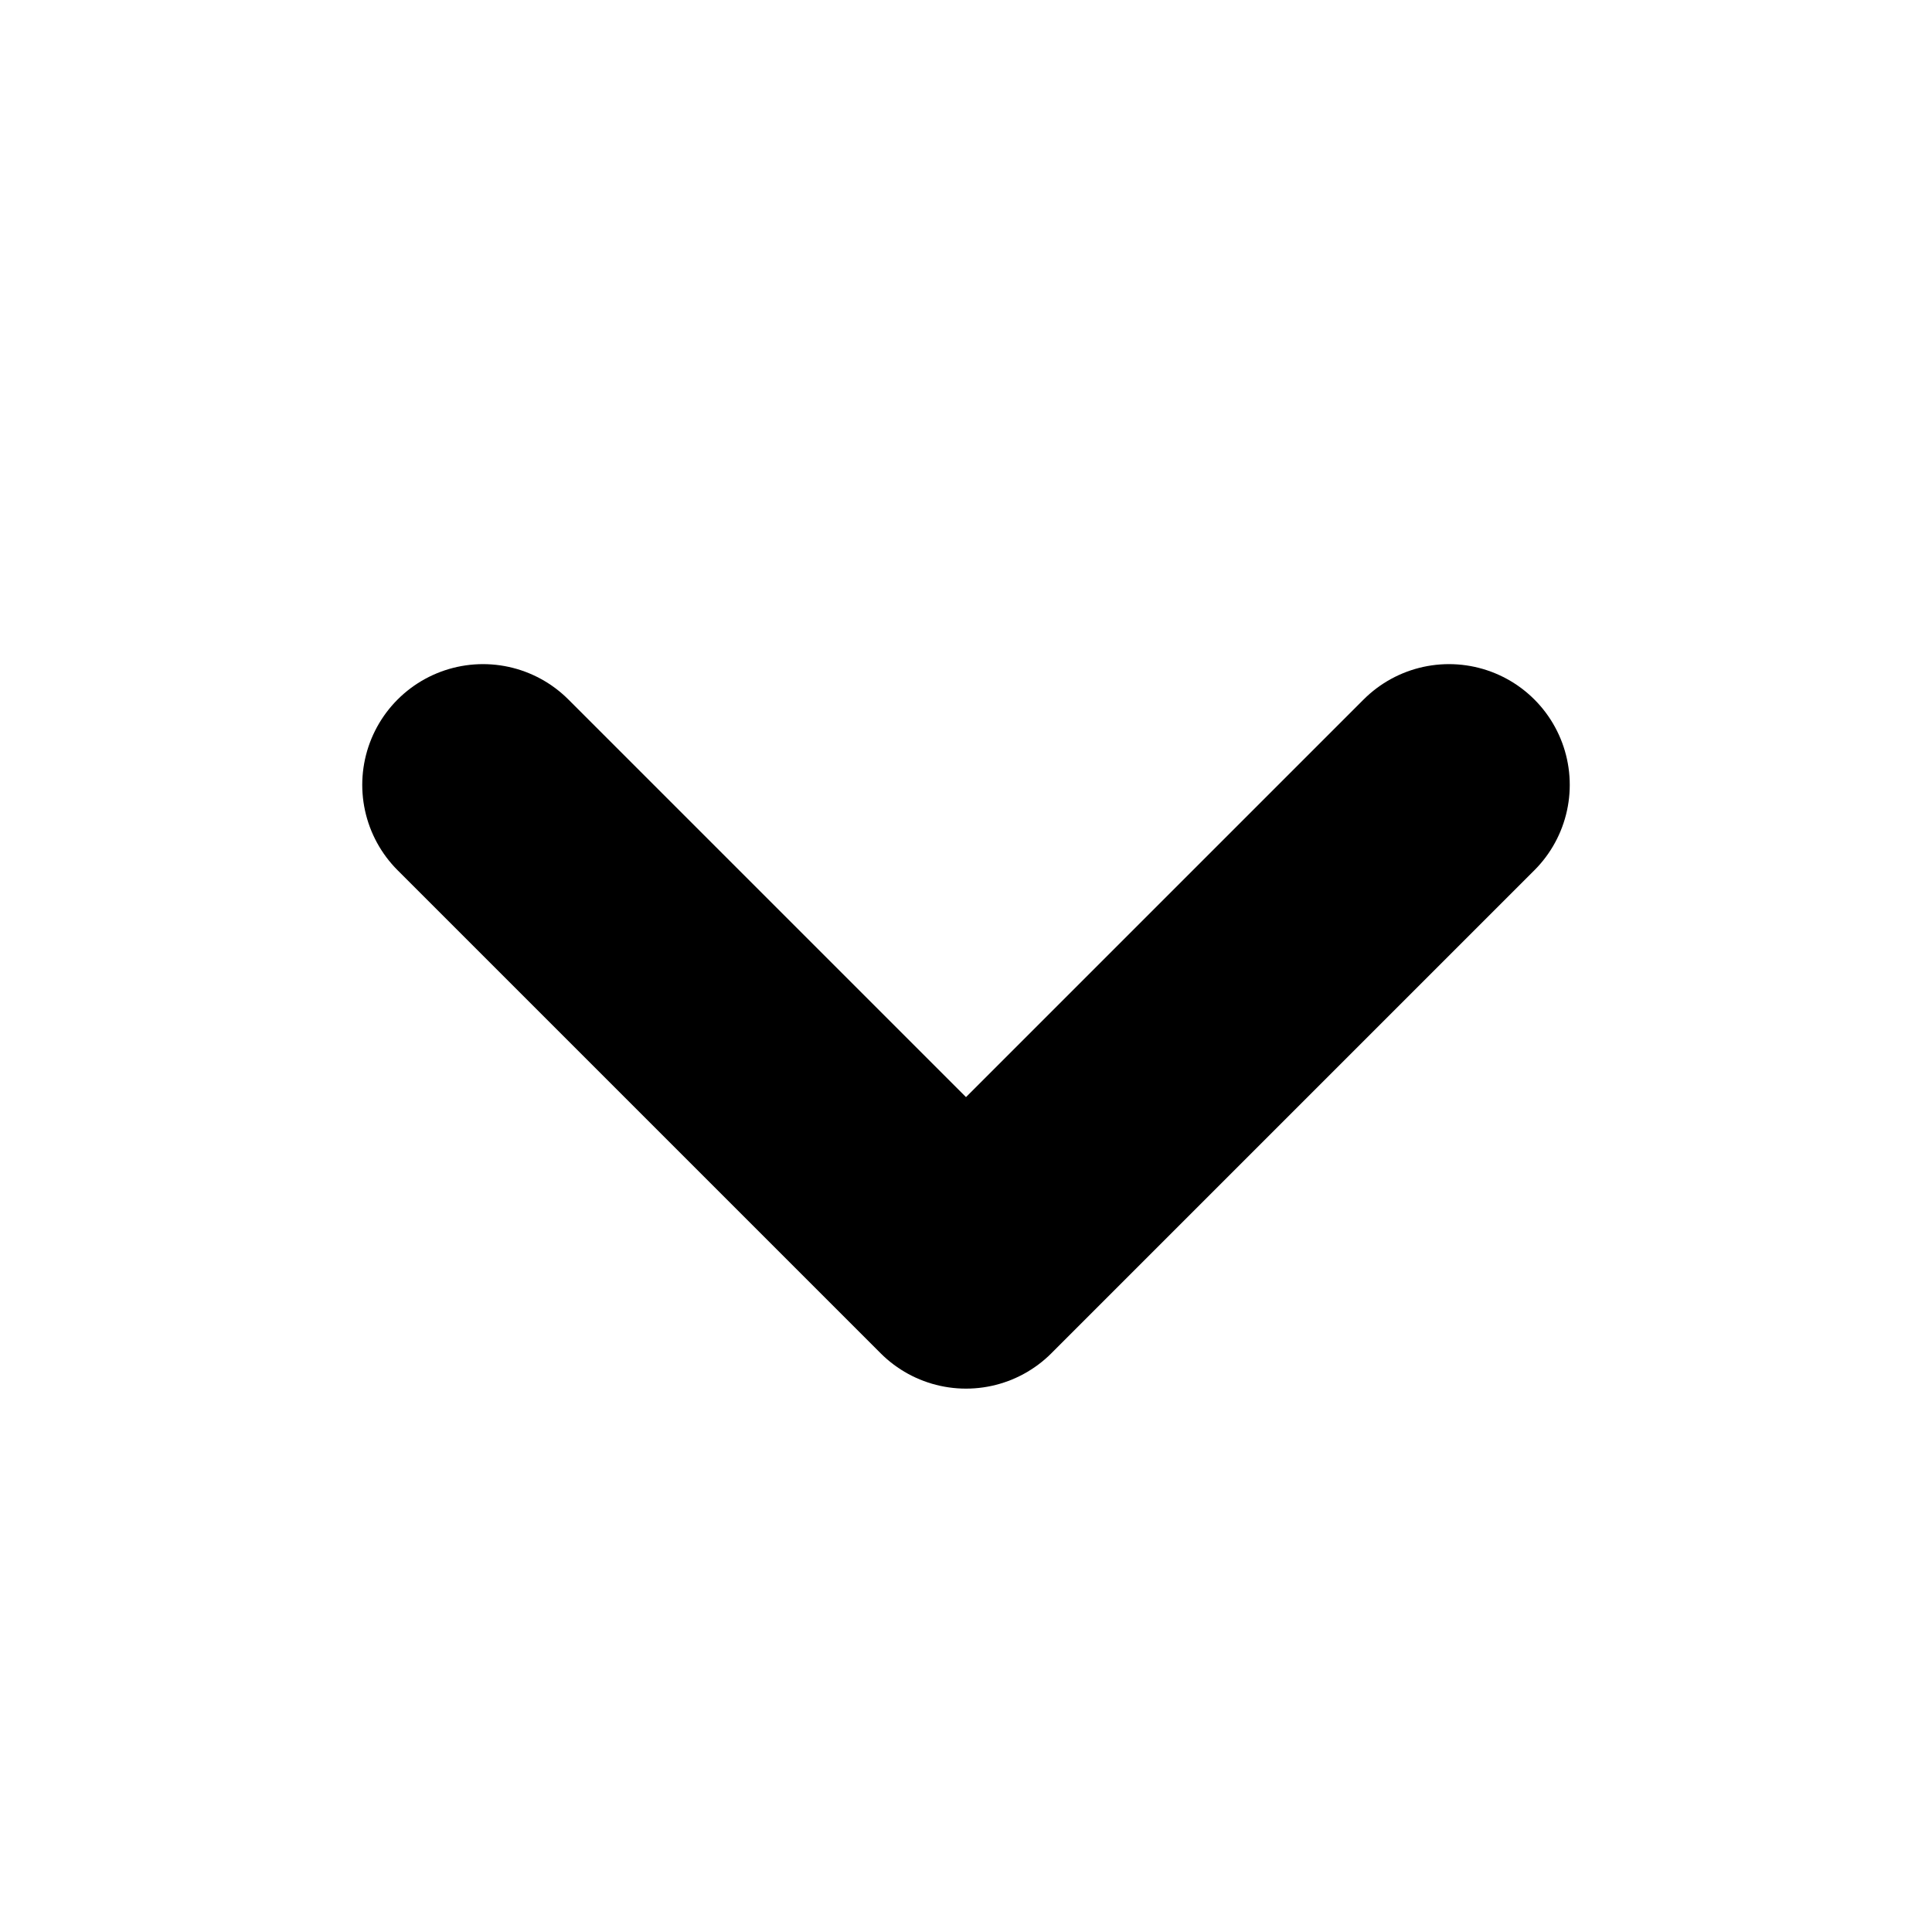
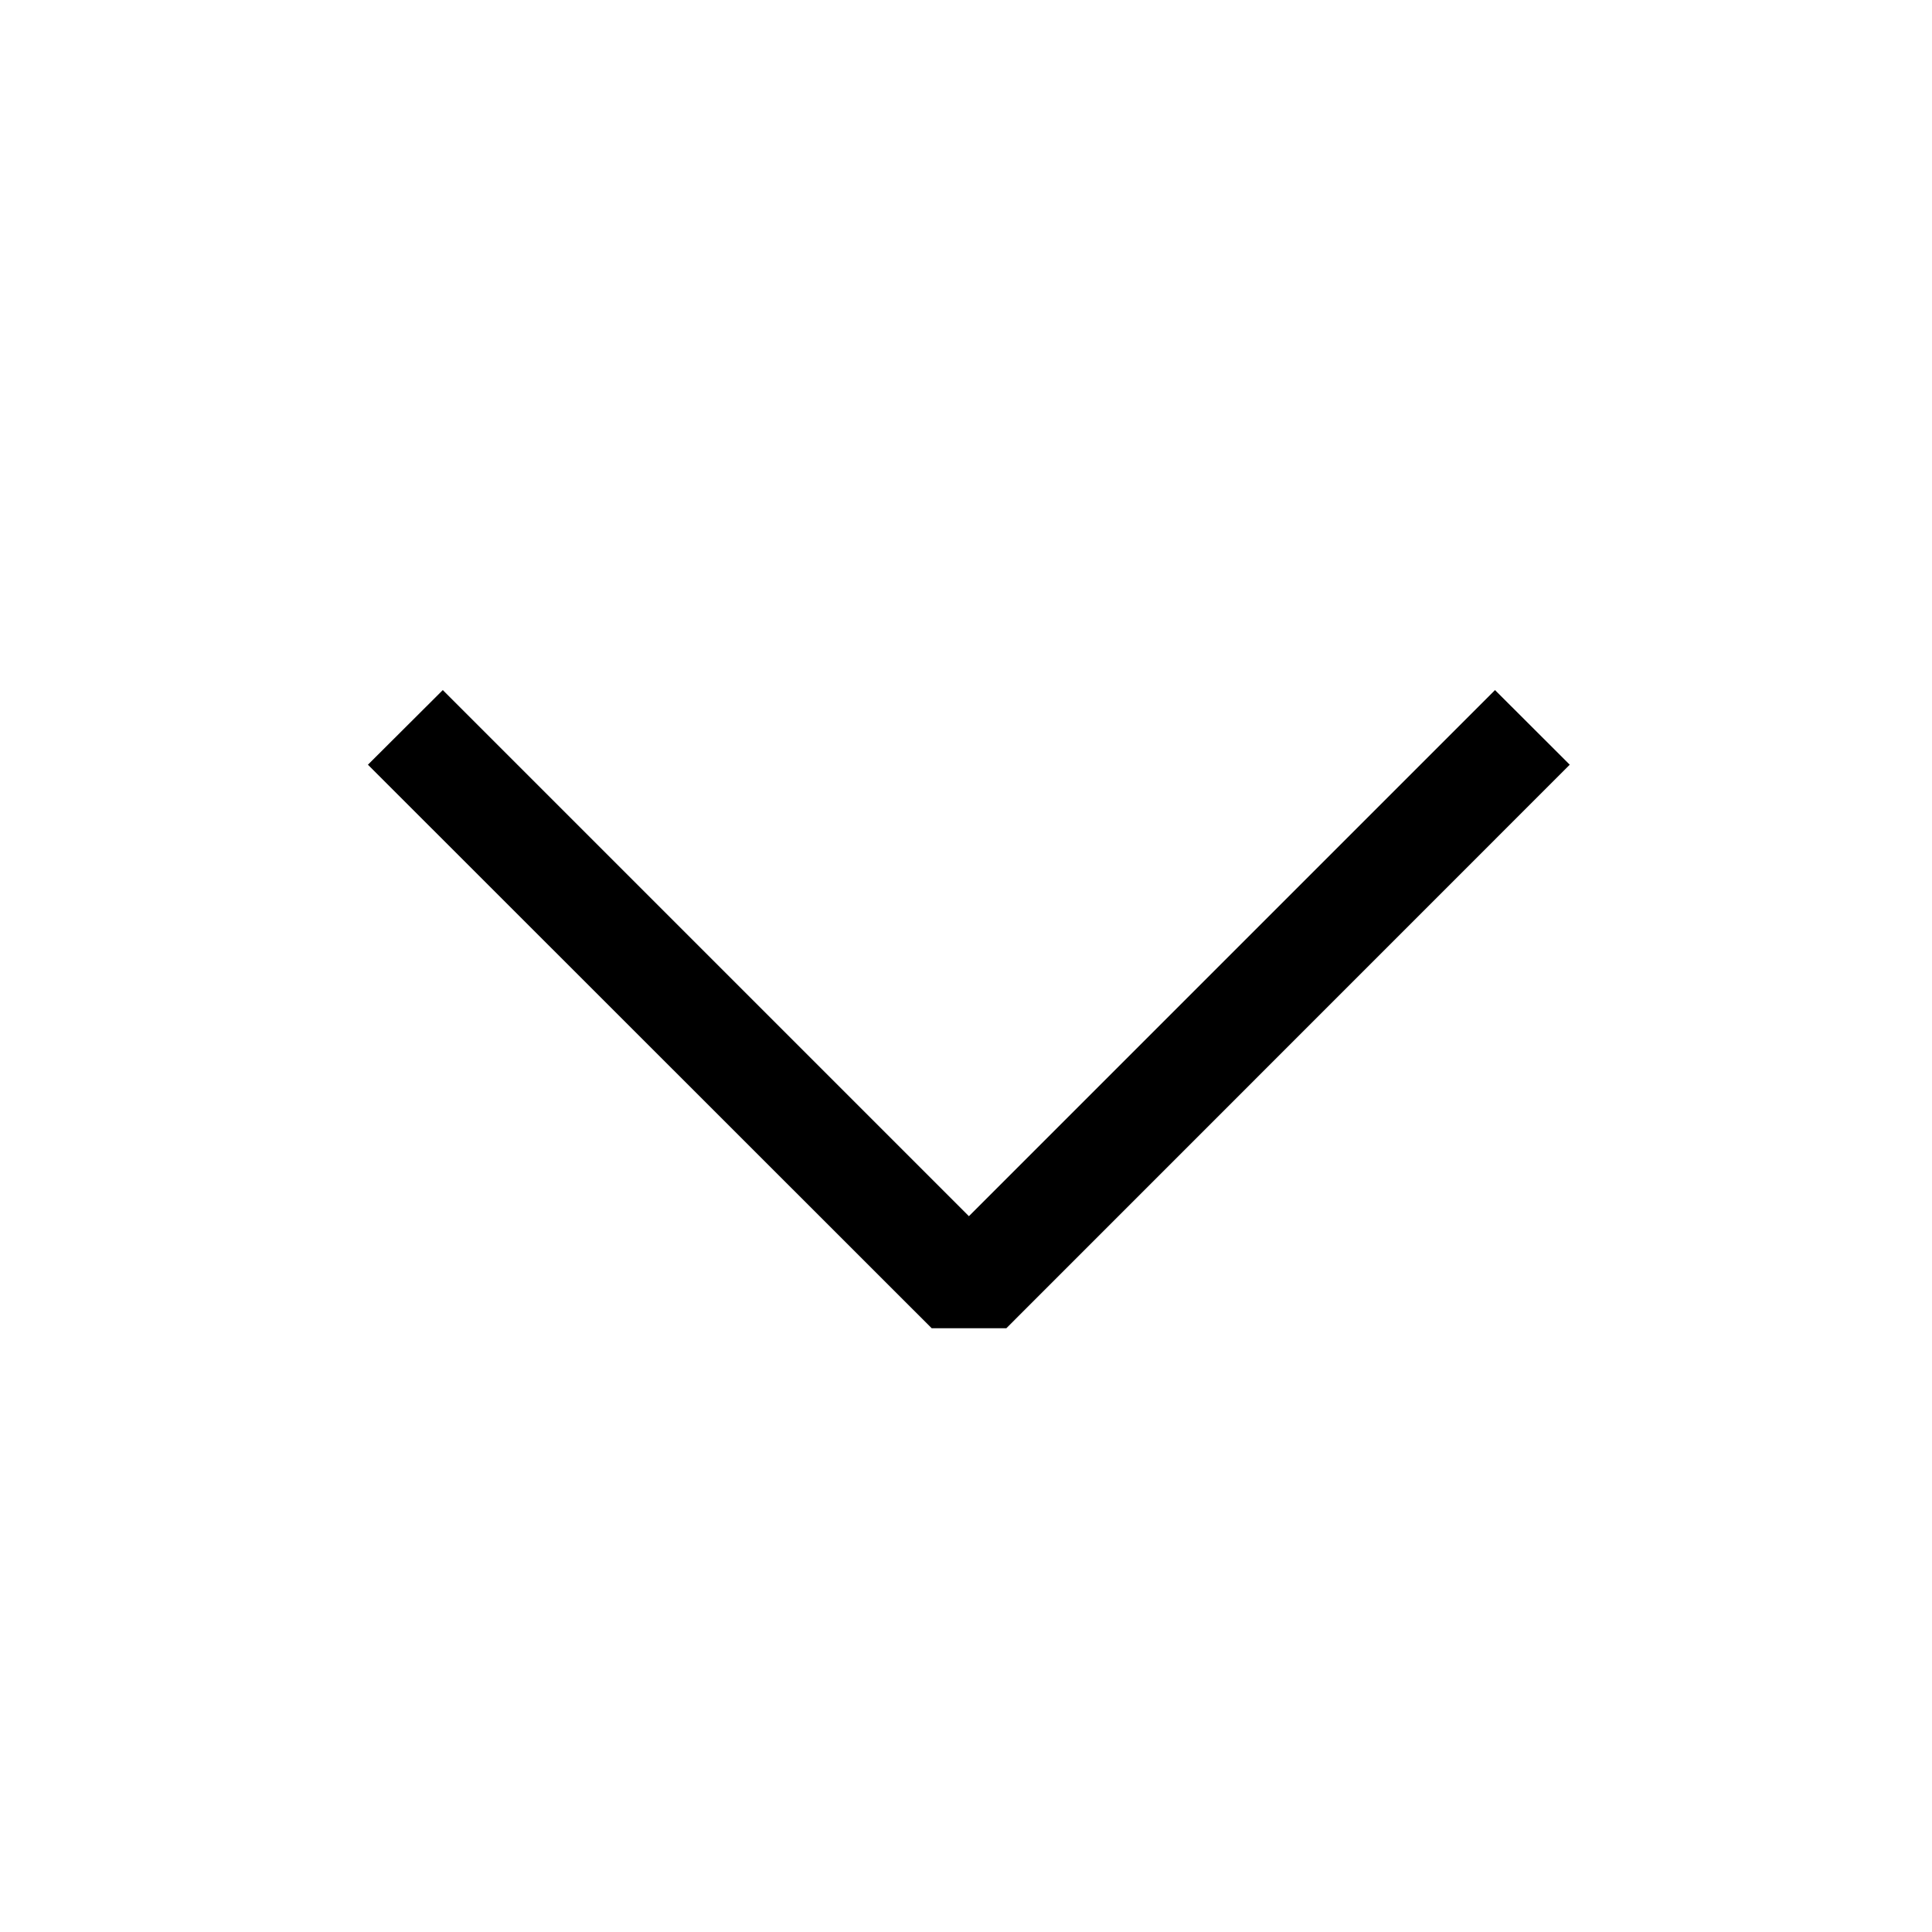
- <svg xmlns="http://www.w3.org/2000/svg" viewBox="0 0 16 16" width="24" height="24" fill="none" stroke="currentColor" stroke-width="2" stroke-linecap="round" stroke-linejoin="round">
-   <path d="M 4 6.5 L 8 10.5 L 12 6.5" />
+ <svg xmlns="http://www.w3.org/2000/svg" viewBox="0 0 16 16" width="24" height="24" fill="currentColor" stroke="none">
+   <path d="M 8.024 10.072 L 3.667 5.715 L 3.047 6.333 L 7.716 11 L 8.334 11 L 13 6.333 L 12.381 5.715 Z" />
</svg>
